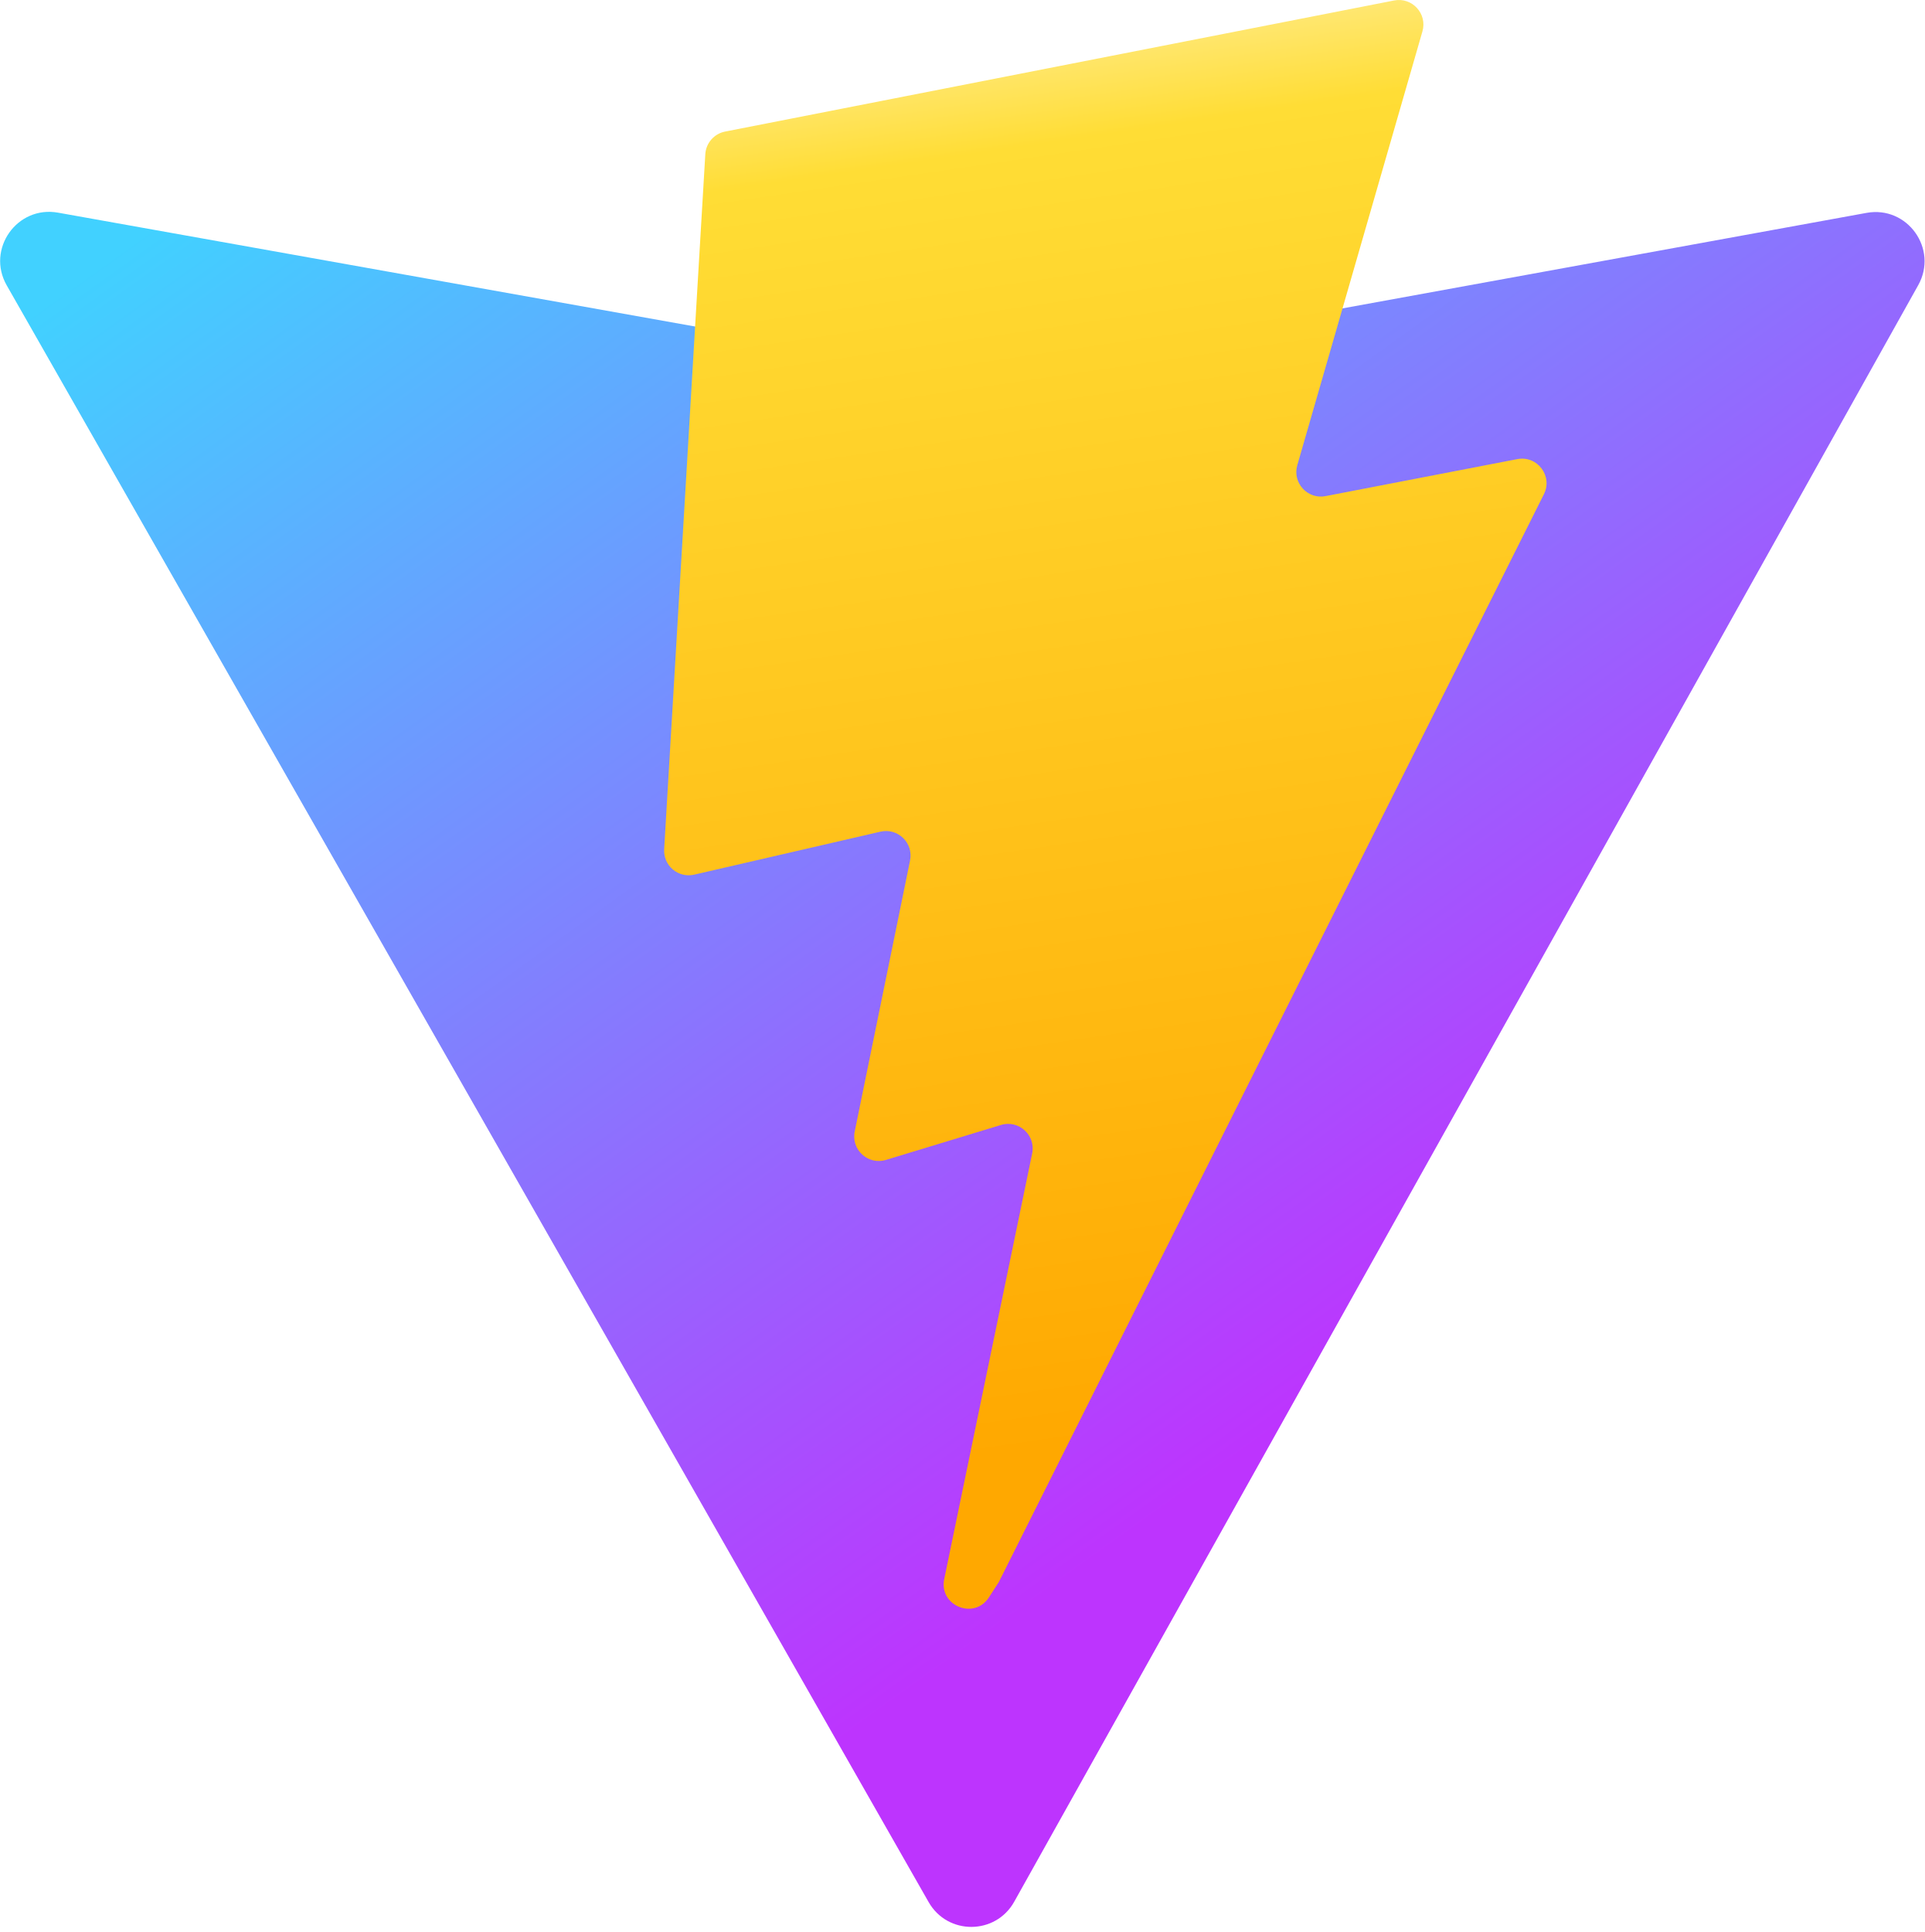
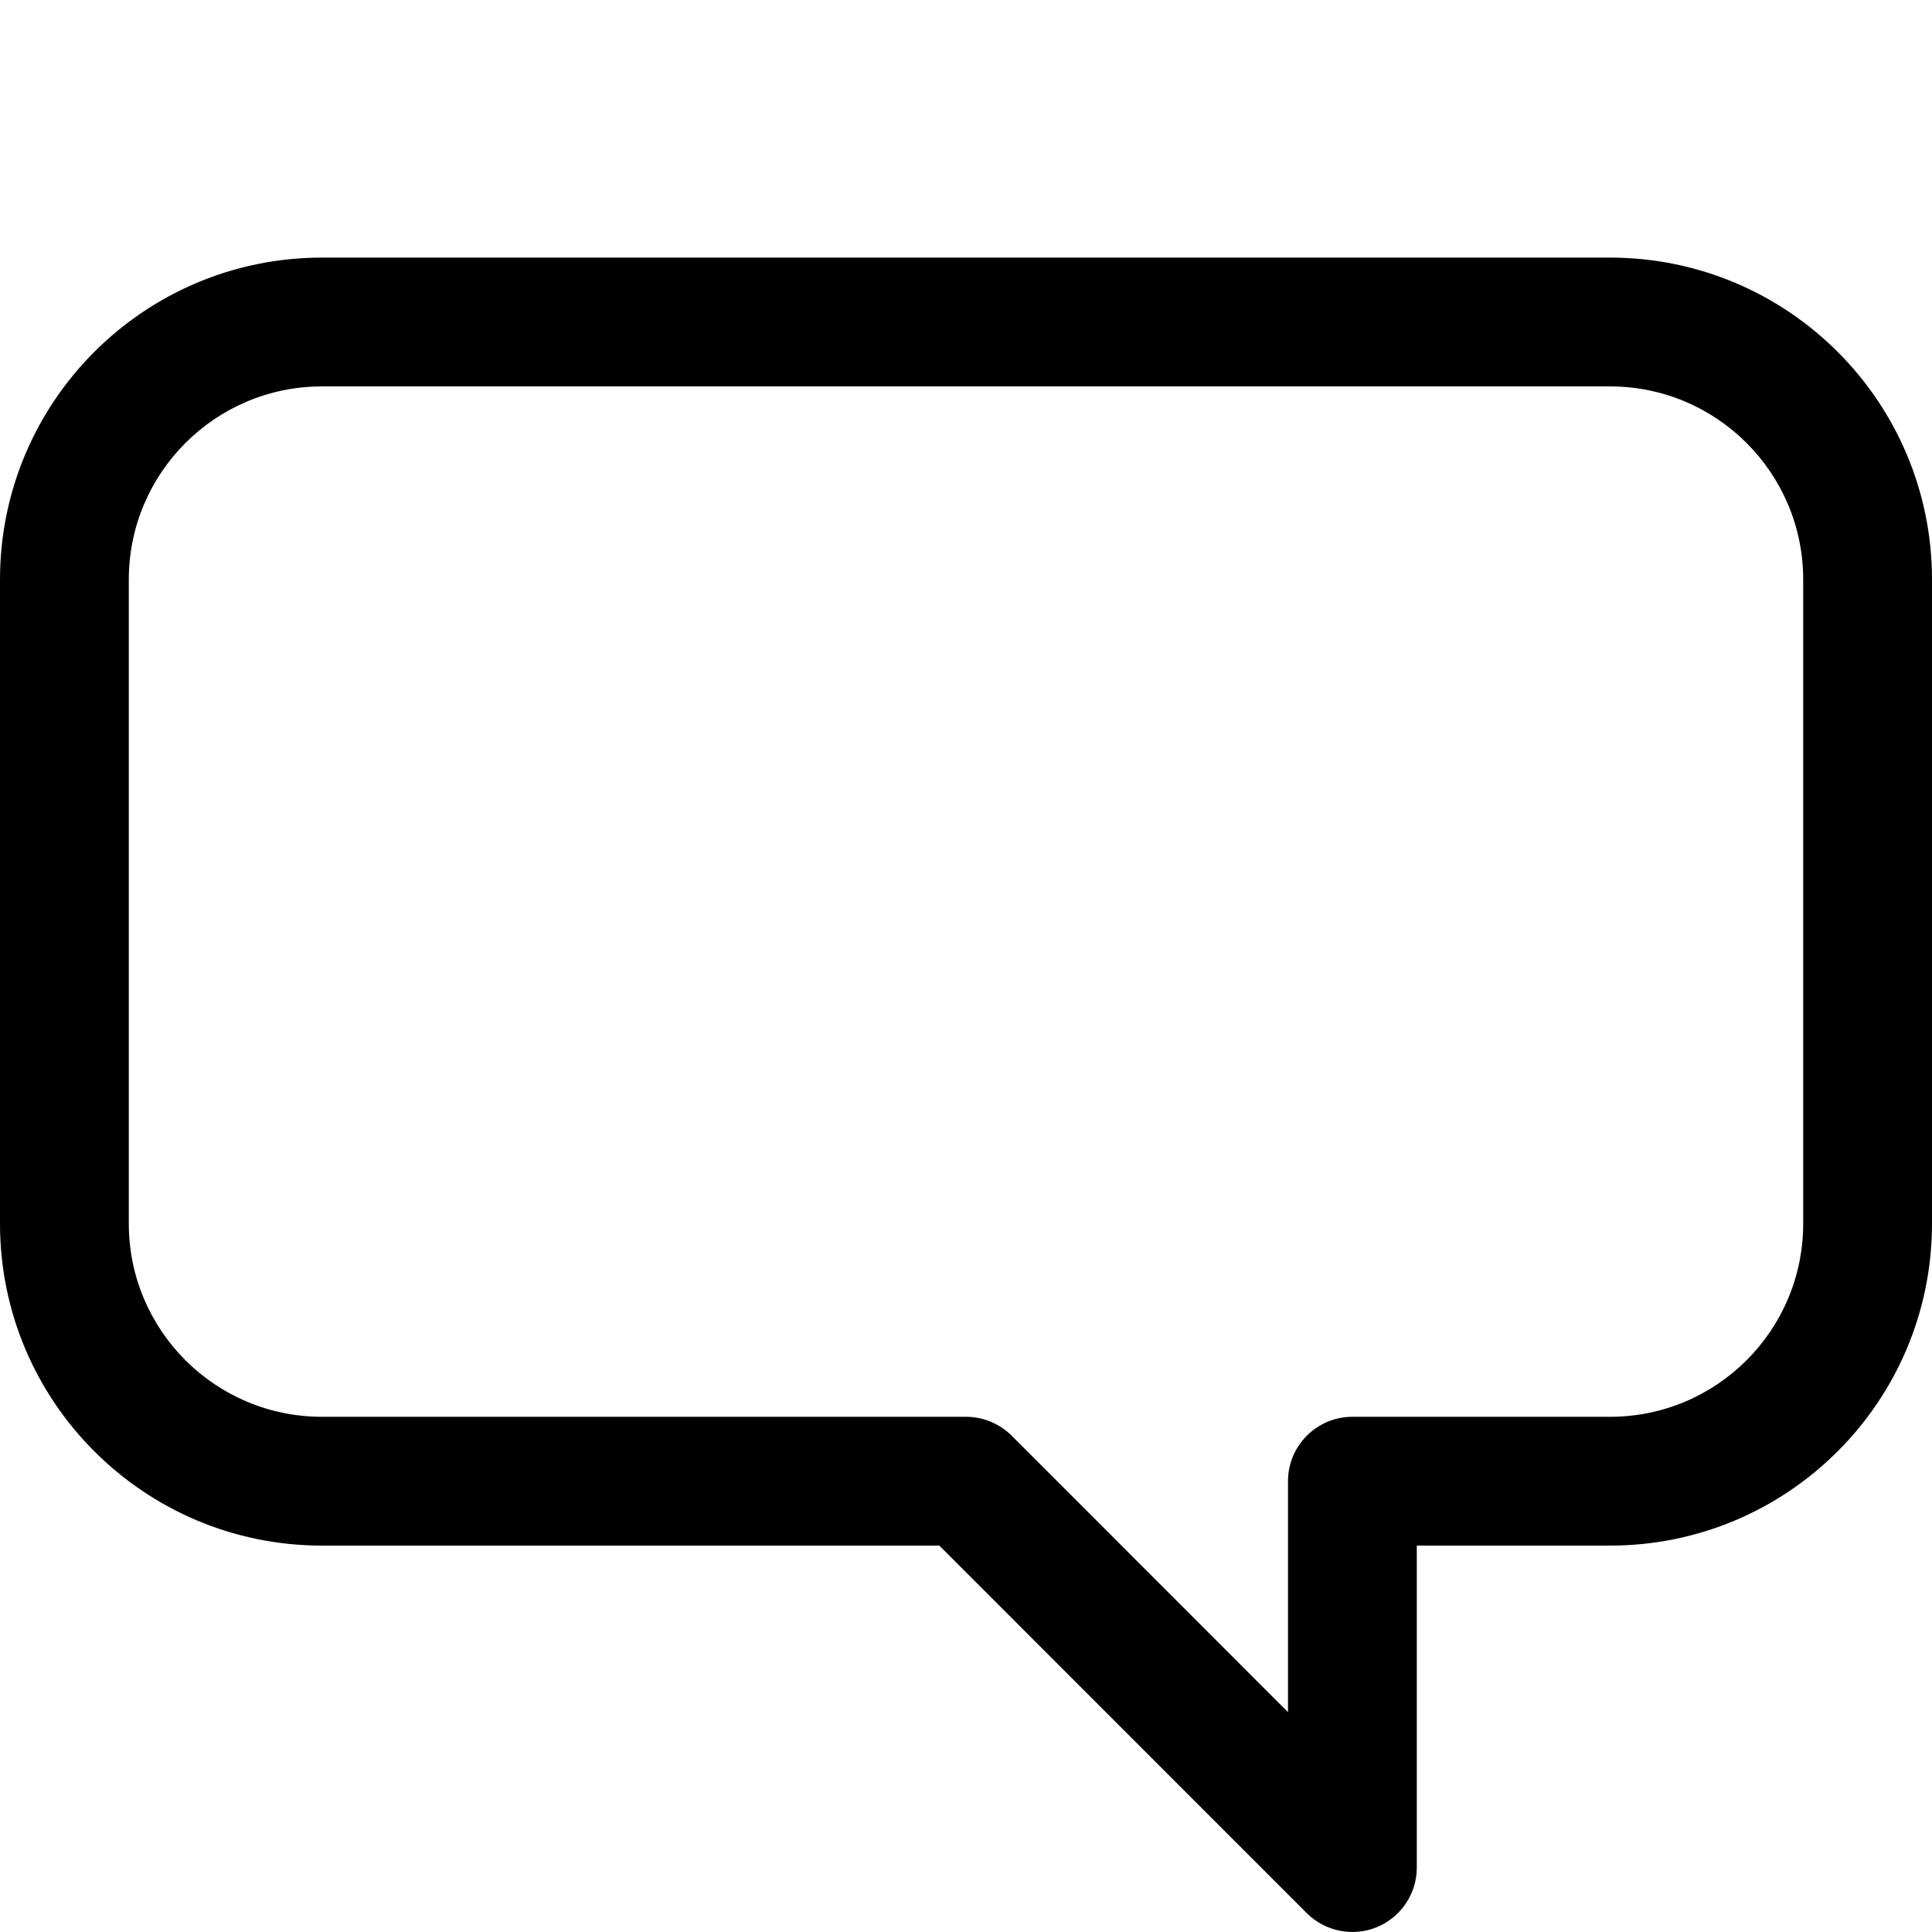
- <svg xmlns="http://www.w3.org/2000/svg" aria-hidden="true" role="img" class="iconify iconify--logos" width="31.88" height="32" preserveAspectRatio="xMidYMid meet" viewBox="0 0 256 257">
-   <defs>
-     <linearGradient id="IconifyId1813088fe1fbc01fb466" x1="-.828%" x2="57.636%" y1="7.652%" y2="78.411%">
-       <stop offset="0%" stop-color="#41D1FF" />
-       <stop offset="100%" stop-color="#BD34FE" />
-     </linearGradient>
-     <linearGradient id="IconifyId1813088fe1fbc01fb467" x1="43.376%" x2="50.316%" y1="2.242%" y2="89.03%">
-       <stop offset="0%" stop-color="#FFEA83" />
-       <stop offset="8.333%" stop-color="#FFDD35" />
-       <stop offset="100%" stop-color="#FFA800" />
-     </linearGradient>
-   </defs>
-   <path fill="url(#IconifyId1813088fe1fbc01fb466)" d="M255.153 37.938L134.897 252.976c-2.483 4.44-8.862 4.466-11.382.048L.875 37.958c-2.746-4.814 1.371-10.646 6.827-9.67l120.385 21.517a6.537 6.537 0 0 0 2.322-.004l117.867-21.483c5.438-.991 9.574 4.796 6.877 9.62Z" />
-   <path fill="url(#IconifyId1813088fe1fbc01fb467)" d="M185.432.063L96.44 17.501a3.268 3.268 0 0 0-2.634 3.014l-5.474 92.456a3.268 3.268 0 0 0 3.997 3.378l24.777-5.718c2.318-.535 4.413 1.507 3.936 3.838l-7.361 36.047c-.495 2.426 1.782 4.5 4.151 3.78l15.304-4.649c2.372-.72 4.652 1.36 4.15 3.788l-11.698 56.621c-.732 3.542 3.979 5.473 5.943 2.437l1.313-2.028l72.516-144.72c1.215-2.423-.88-5.186-3.54-4.672l-25.505 4.922c-2.396.462-4.435-1.77-3.759-4.114l16.646-57.705c.677-2.35-1.37-4.583-3.769-4.113Z" />
+ <svg xmlns="http://www.w3.org/2000/svg" width="15" height="15" viewBox="0 0 15 15" fill="none">
+   <path d="M12.5 3L2.5 3C1.672 3 1 3.672 1 4.5V9.5C1 10.329 1.672 11 2.5 11H7.5C7.633 11 7.76 11.053 7.854 11.146L10 13.293V11.5C10 11.224 10.224 11 10.5 11H12.5C13.328 11 14 10.329 14 9.5V4.5C14 3.672 13.328 3 12.5 3ZM2.5 2L12.5 2C13.881 2 15 3.119 15 4.5V9.5C15 10.881 13.881 12 12.5 12H11V14.5C11 14.702 10.878 14.884 10.691 14.962C10.505 15.039 10.289 14.996 10.146 14.854L7.293 12H2.5C1.119 12 0 10.881 0 9.5V4.5C0 3.119 1.119 2 2.5 2Z" fill="currentColor" fill-rule="evenodd" clip-rule="evenodd" />
</svg>
